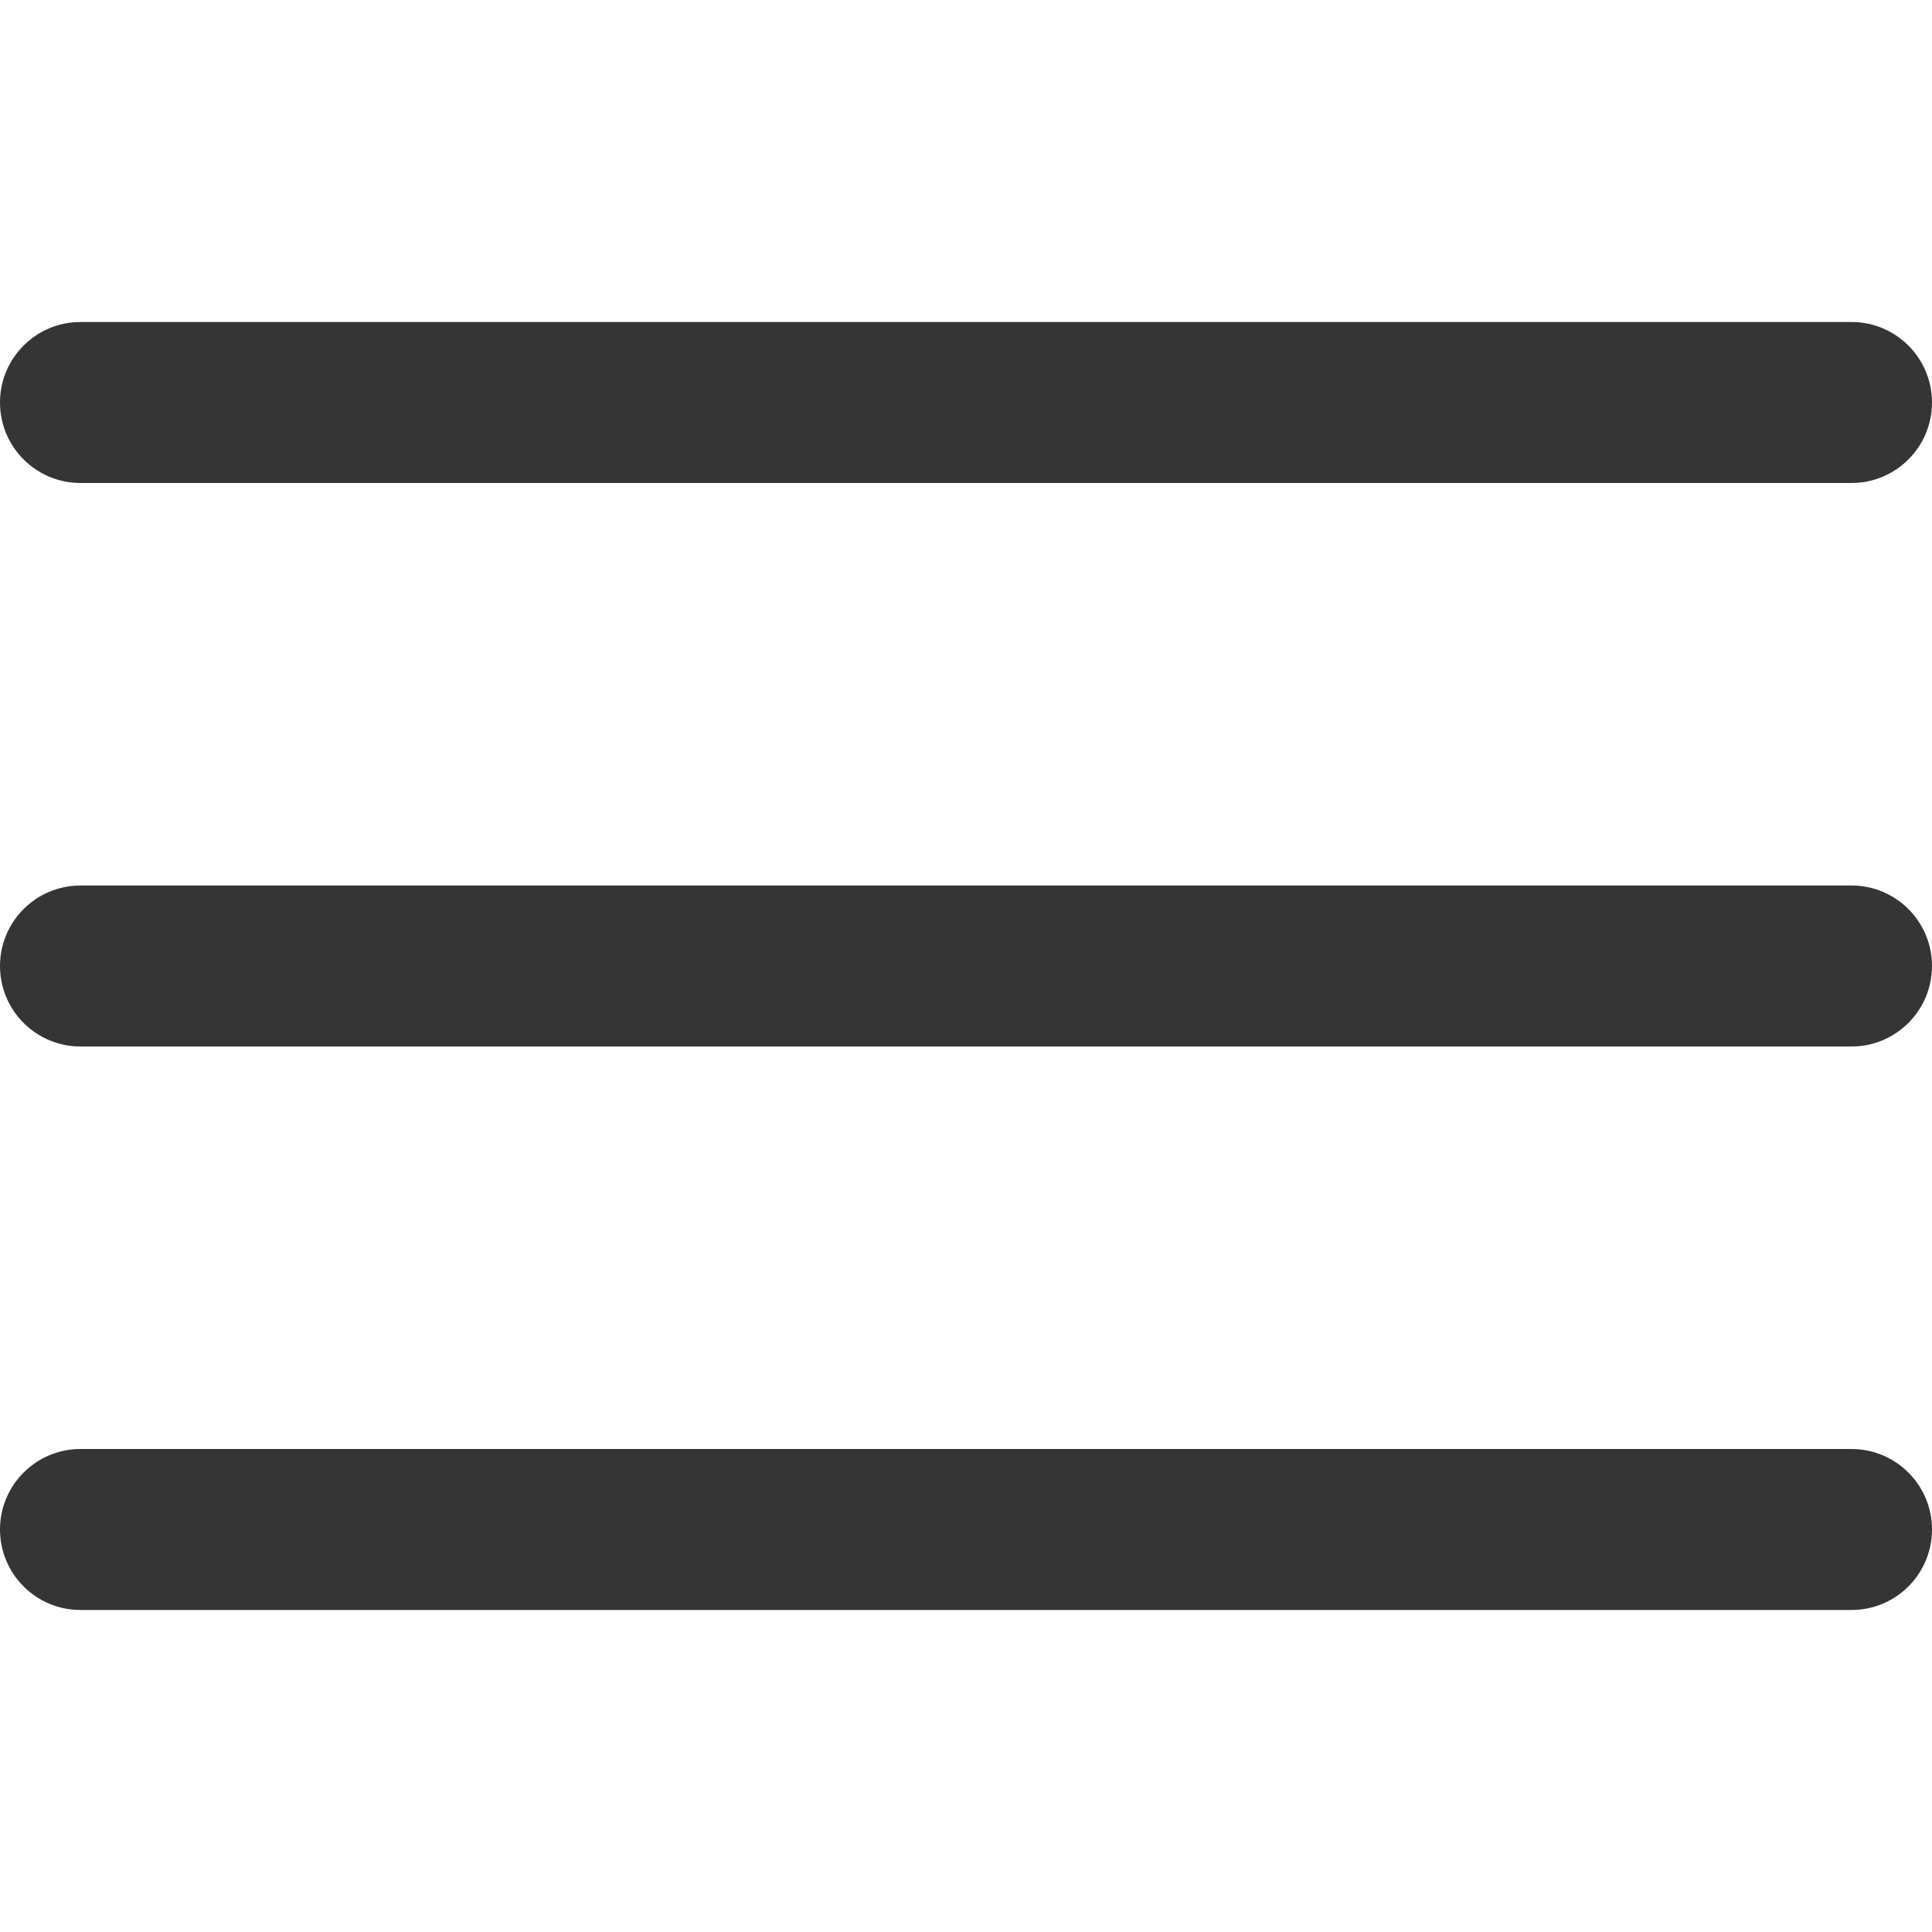
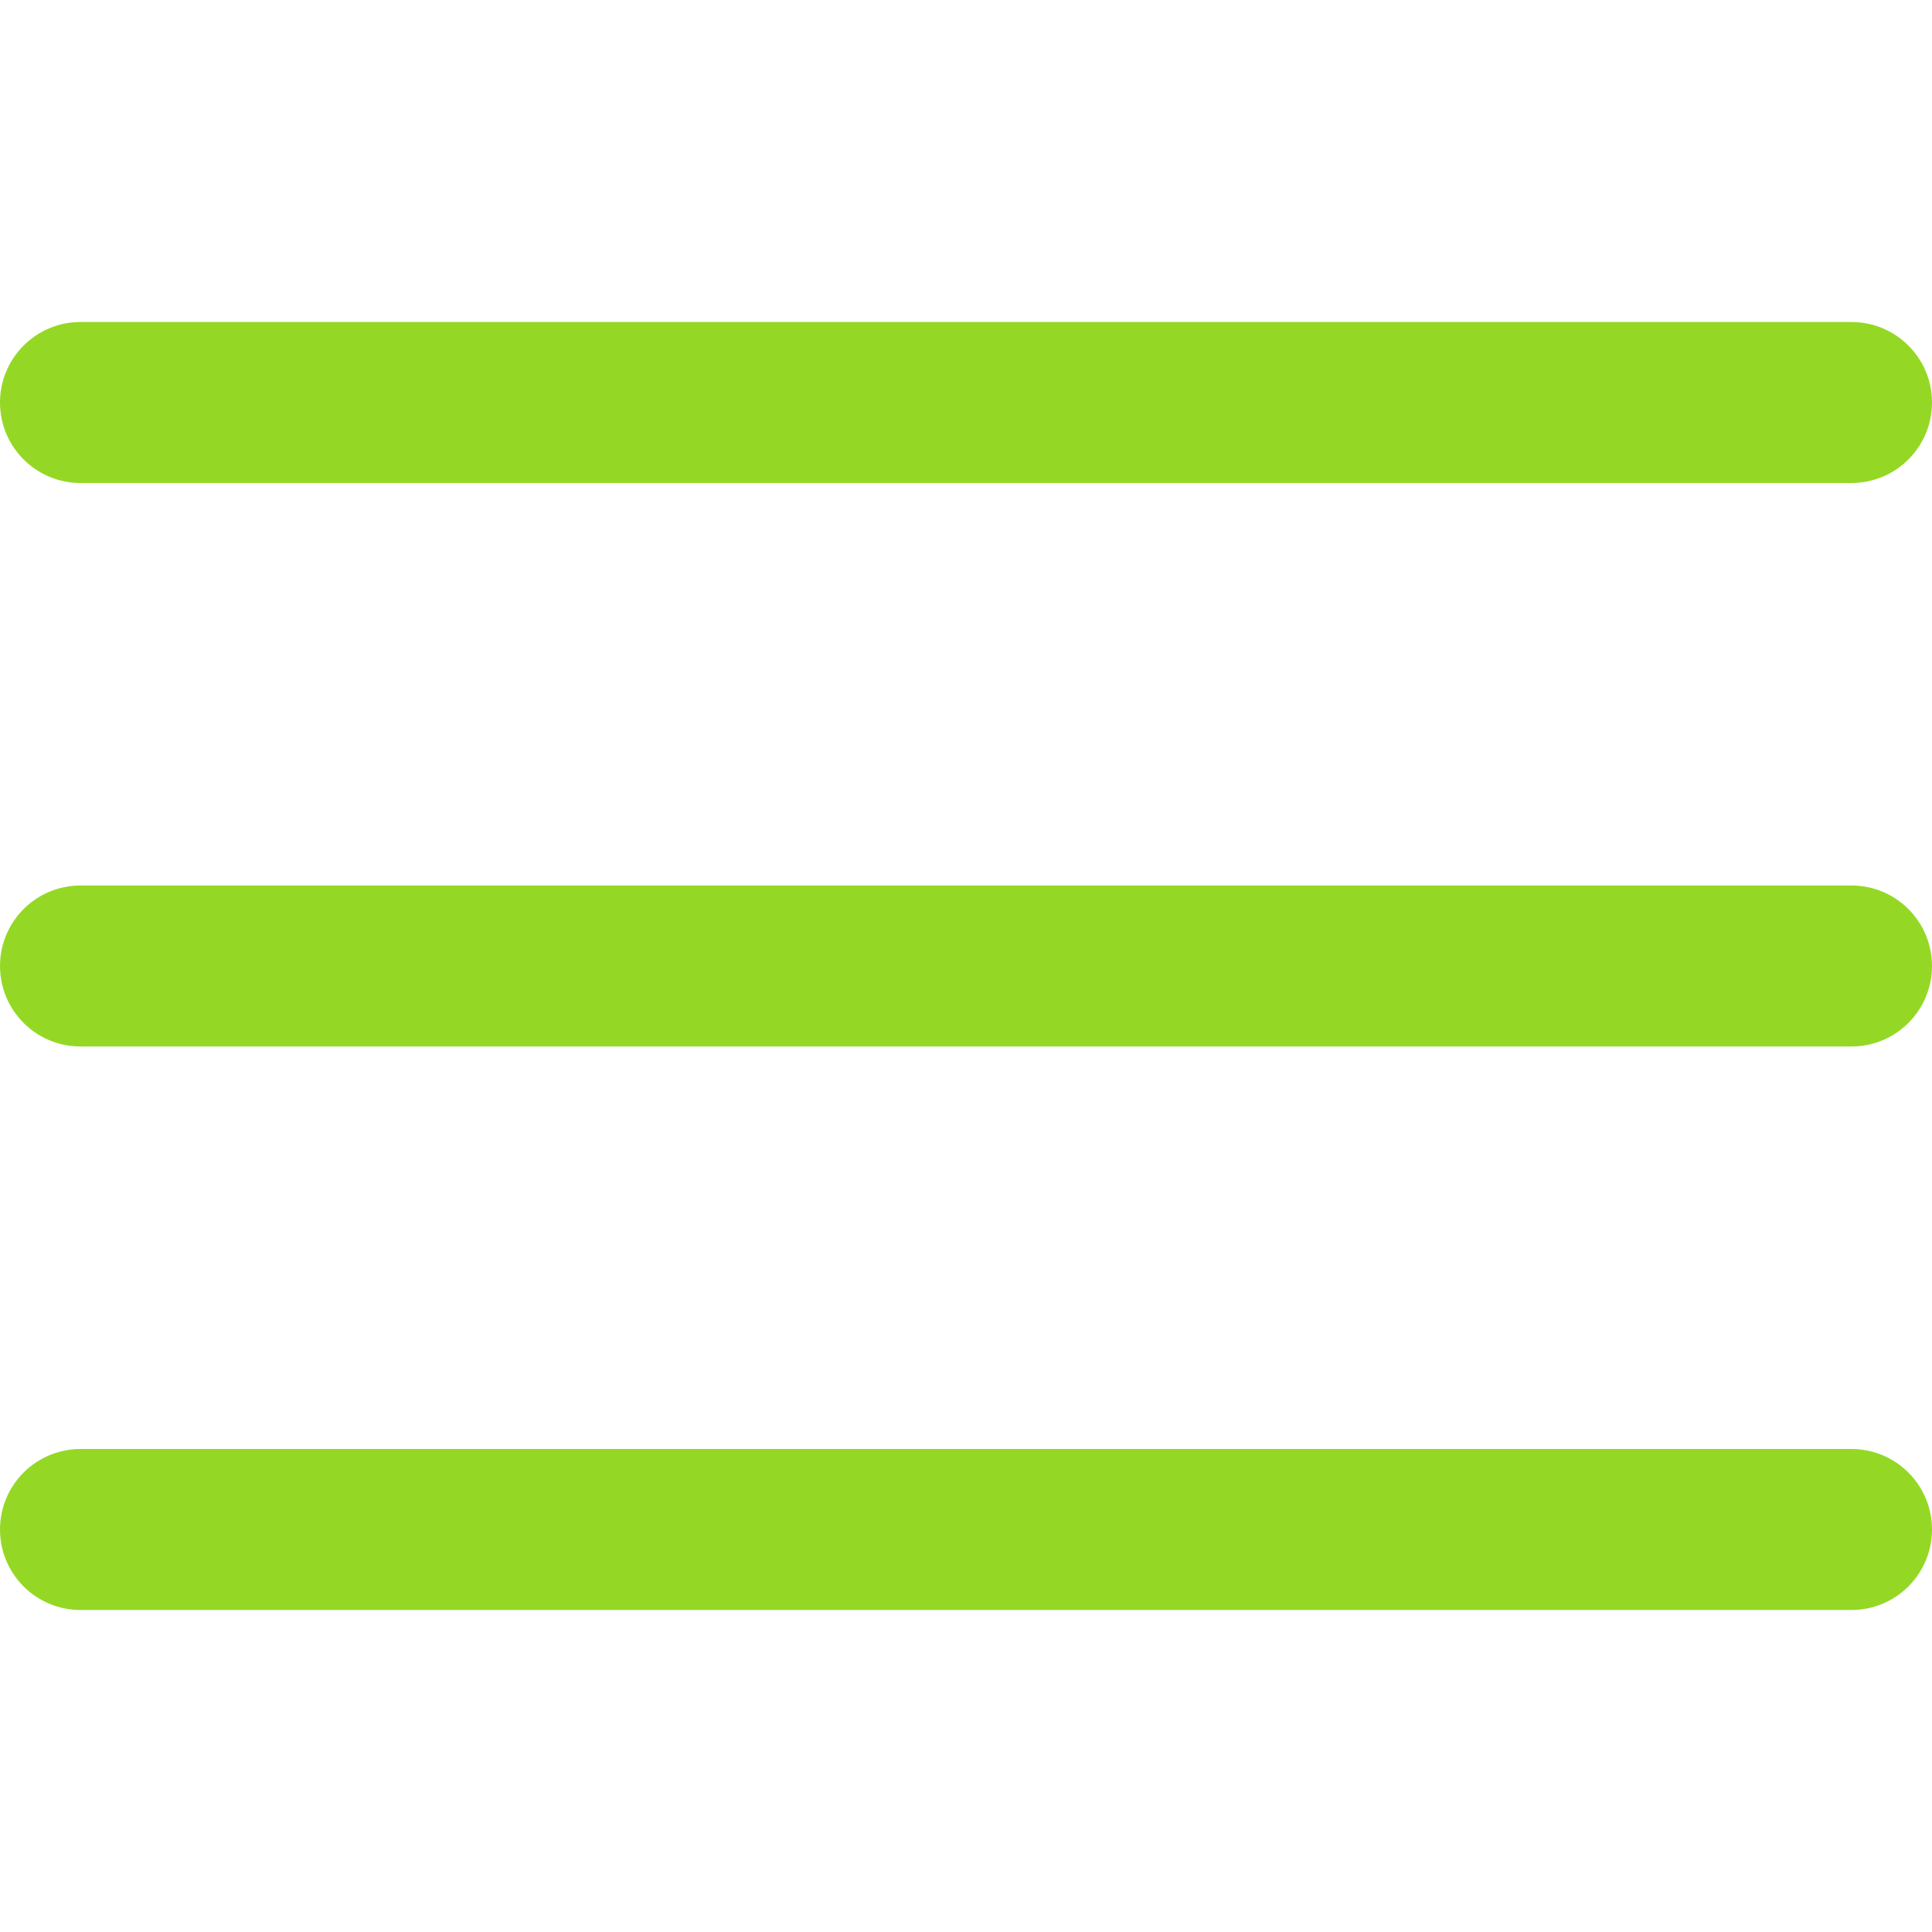
- <svg xmlns="http://www.w3.org/2000/svg" id="Outline" viewBox="0 0 24 24" width="512" height="512" fill="#353535">
+ <svg xmlns="http://www.w3.org/2000/svg" id="Outline" viewBox="0 0 24 24" width="512" height="512" fill="#94d825">
  <rect y="11" width="24" height="2" rx="1" />
  <rect y="4" width="24" height="2" rx="1" />
  <rect y="18" width="24" height="2" rx="1" />
</svg>
